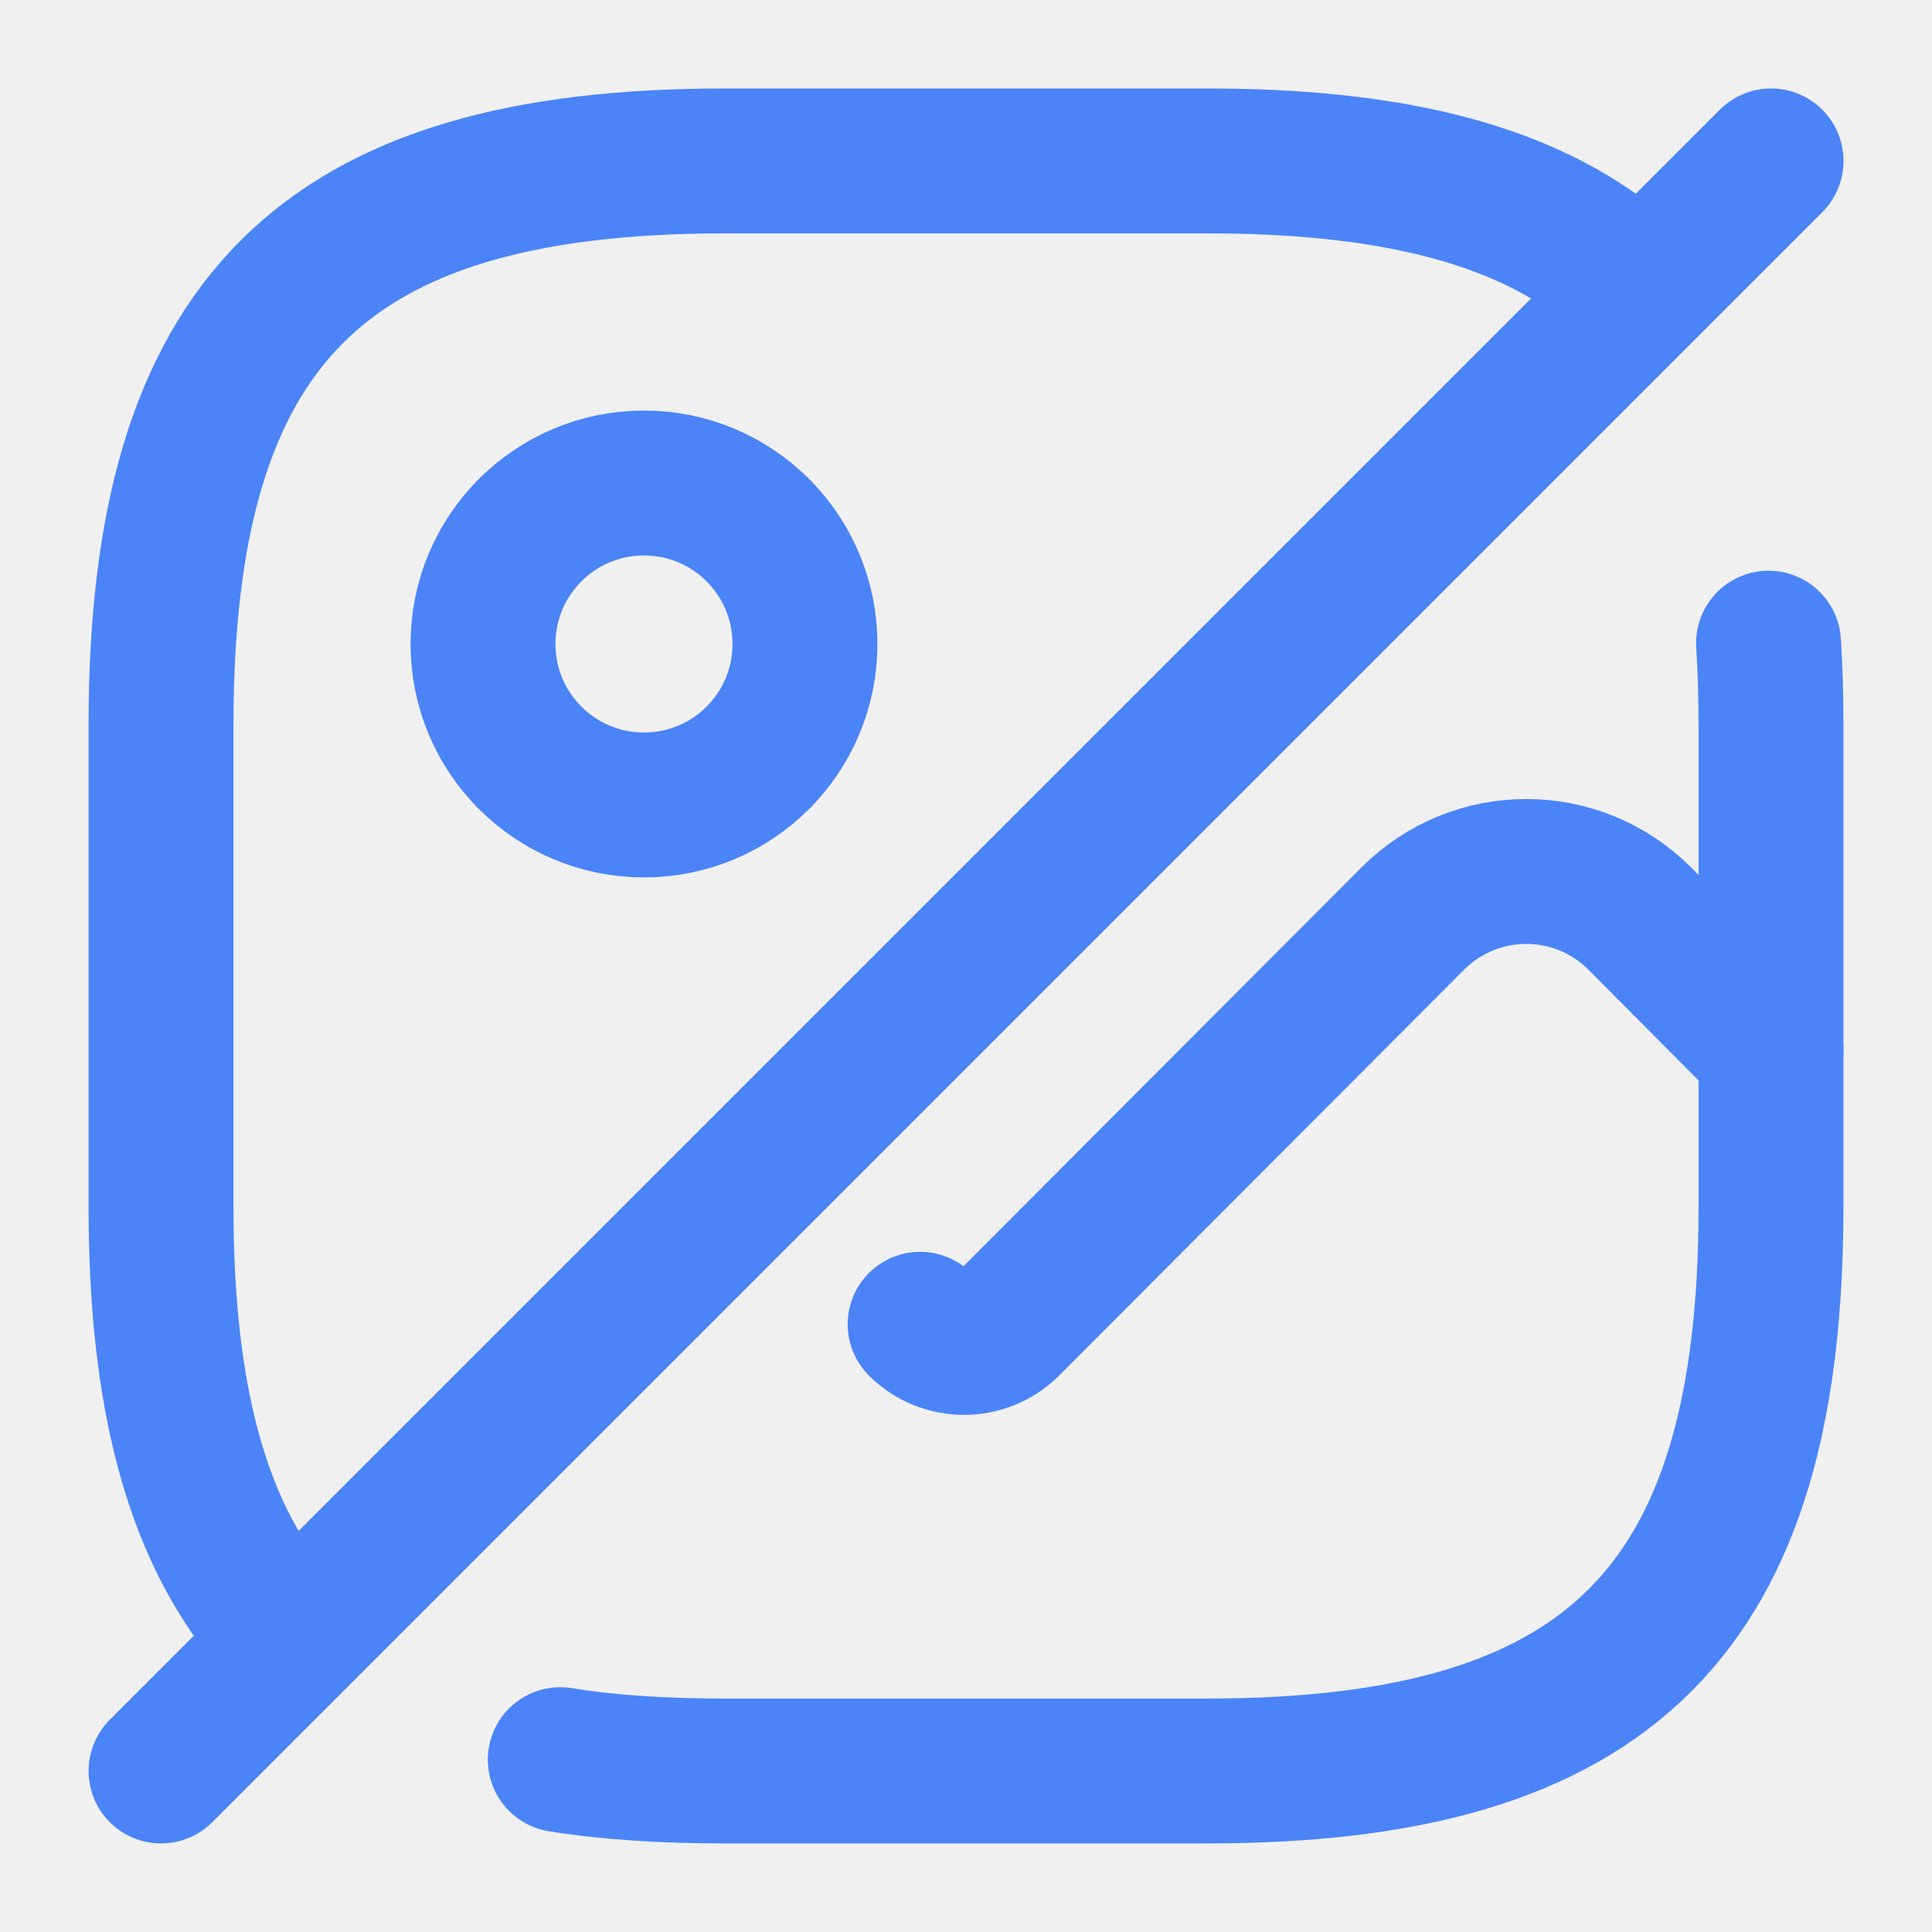
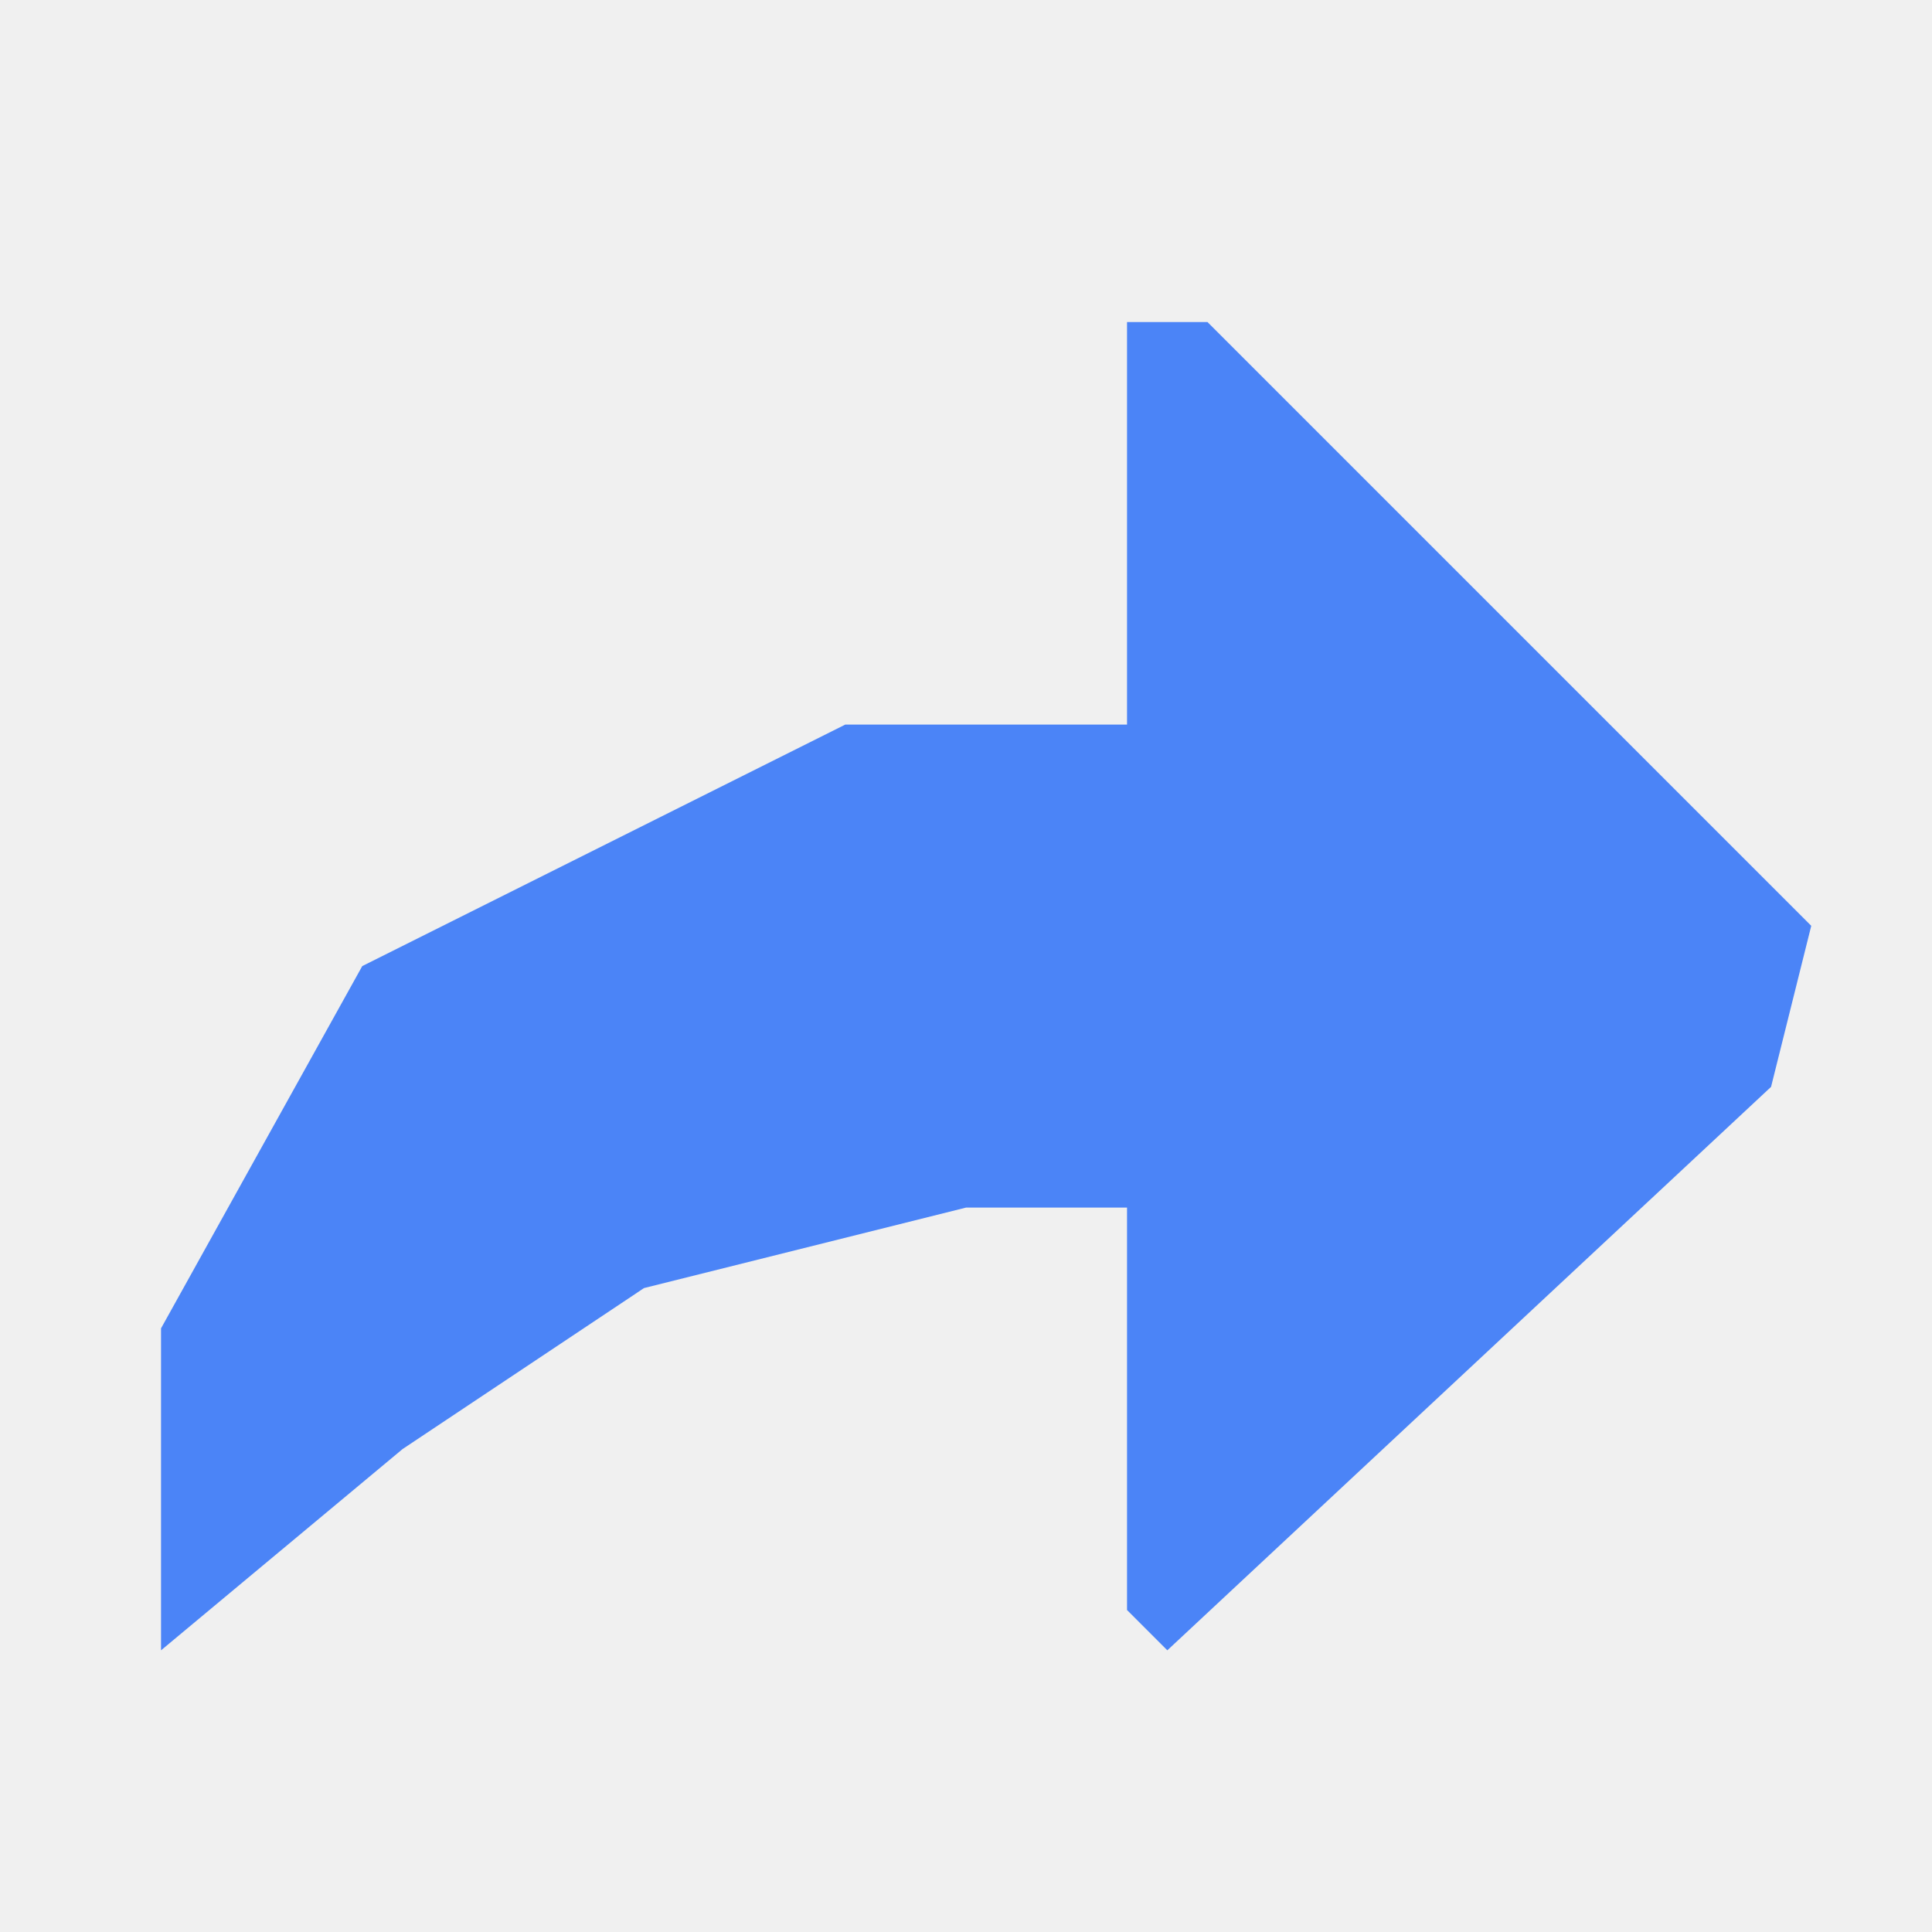
<svg xmlns="http://www.w3.org/2000/svg" width="20" height="20" viewBox="0 0 20 20" fill="none">
-   <path d="M2.809 16.749C2.025 15.808 1.667 14.424 1.667 12.499V7.499C1.667 3.333 3.334 1.666 7.5 1.666H12.5C14.325 1.666 15.667 1.983 16.6 2.691" stroke="#4B84F7" stroke-width="1.5" stroke-linecap="round" stroke-linejoin="round" />
-   <path d="M18.308 6.658C18.325 6.925 18.333 7.208 18.333 7.5V12.5C18.333 16.666 16.666 18.333 12.5 18.333H7.5C6.883 18.333 6.316 18.3 5.8 18.216" stroke="#4B84F7" stroke-width="1.5" stroke-linecap="round" stroke-linejoin="round" />
-   <path d="M6.667 8.333C7.587 8.333 8.333 7.587 8.333 6.667C8.333 5.746 7.587 5 6.667 5C5.746 5 5 5.746 5 6.667C5 7.587 5.746 8.333 6.667 8.333Z" stroke="#4B84F7" stroke-width="1.5" stroke-linecap="round" stroke-linejoin="round" />
-   <path d="M18.334 1.666L1.667 18.333" stroke="#4B84F7" stroke-width="1.5" stroke-linecap="round" stroke-linejoin="round" />
-   <path d="M9.525 13.709C9.775 13.959 10.184 13.959 10.434 13.709L14.625 9.509C15.275 8.859 16.325 8.859 16.975 9.509L18.334 10.876" stroke="#4B84F7" stroke-width="1.5" stroke-linecap="round" stroke-linejoin="round" />
+   <g clip-path="url(#clip0_4938_70459)">
+     <path d="M1.667 13.751V17.084L4.167 15.001L6.667 13.334L10 12.501H11.667V16.667L12.084 17.084L18.334 11.251L18.75 9.584L12.5 3.334H11.667V7.501H8.75L3.75 10.001L1.667 13.751Z" fill="#4B84F7" />
+   </g>
+   <defs>
+     <clipPath id="clip0_4938_70459">
+       <rect width="20" height="20" fill="white" />
+     </clipPath>
+   </defs>
</svg>
